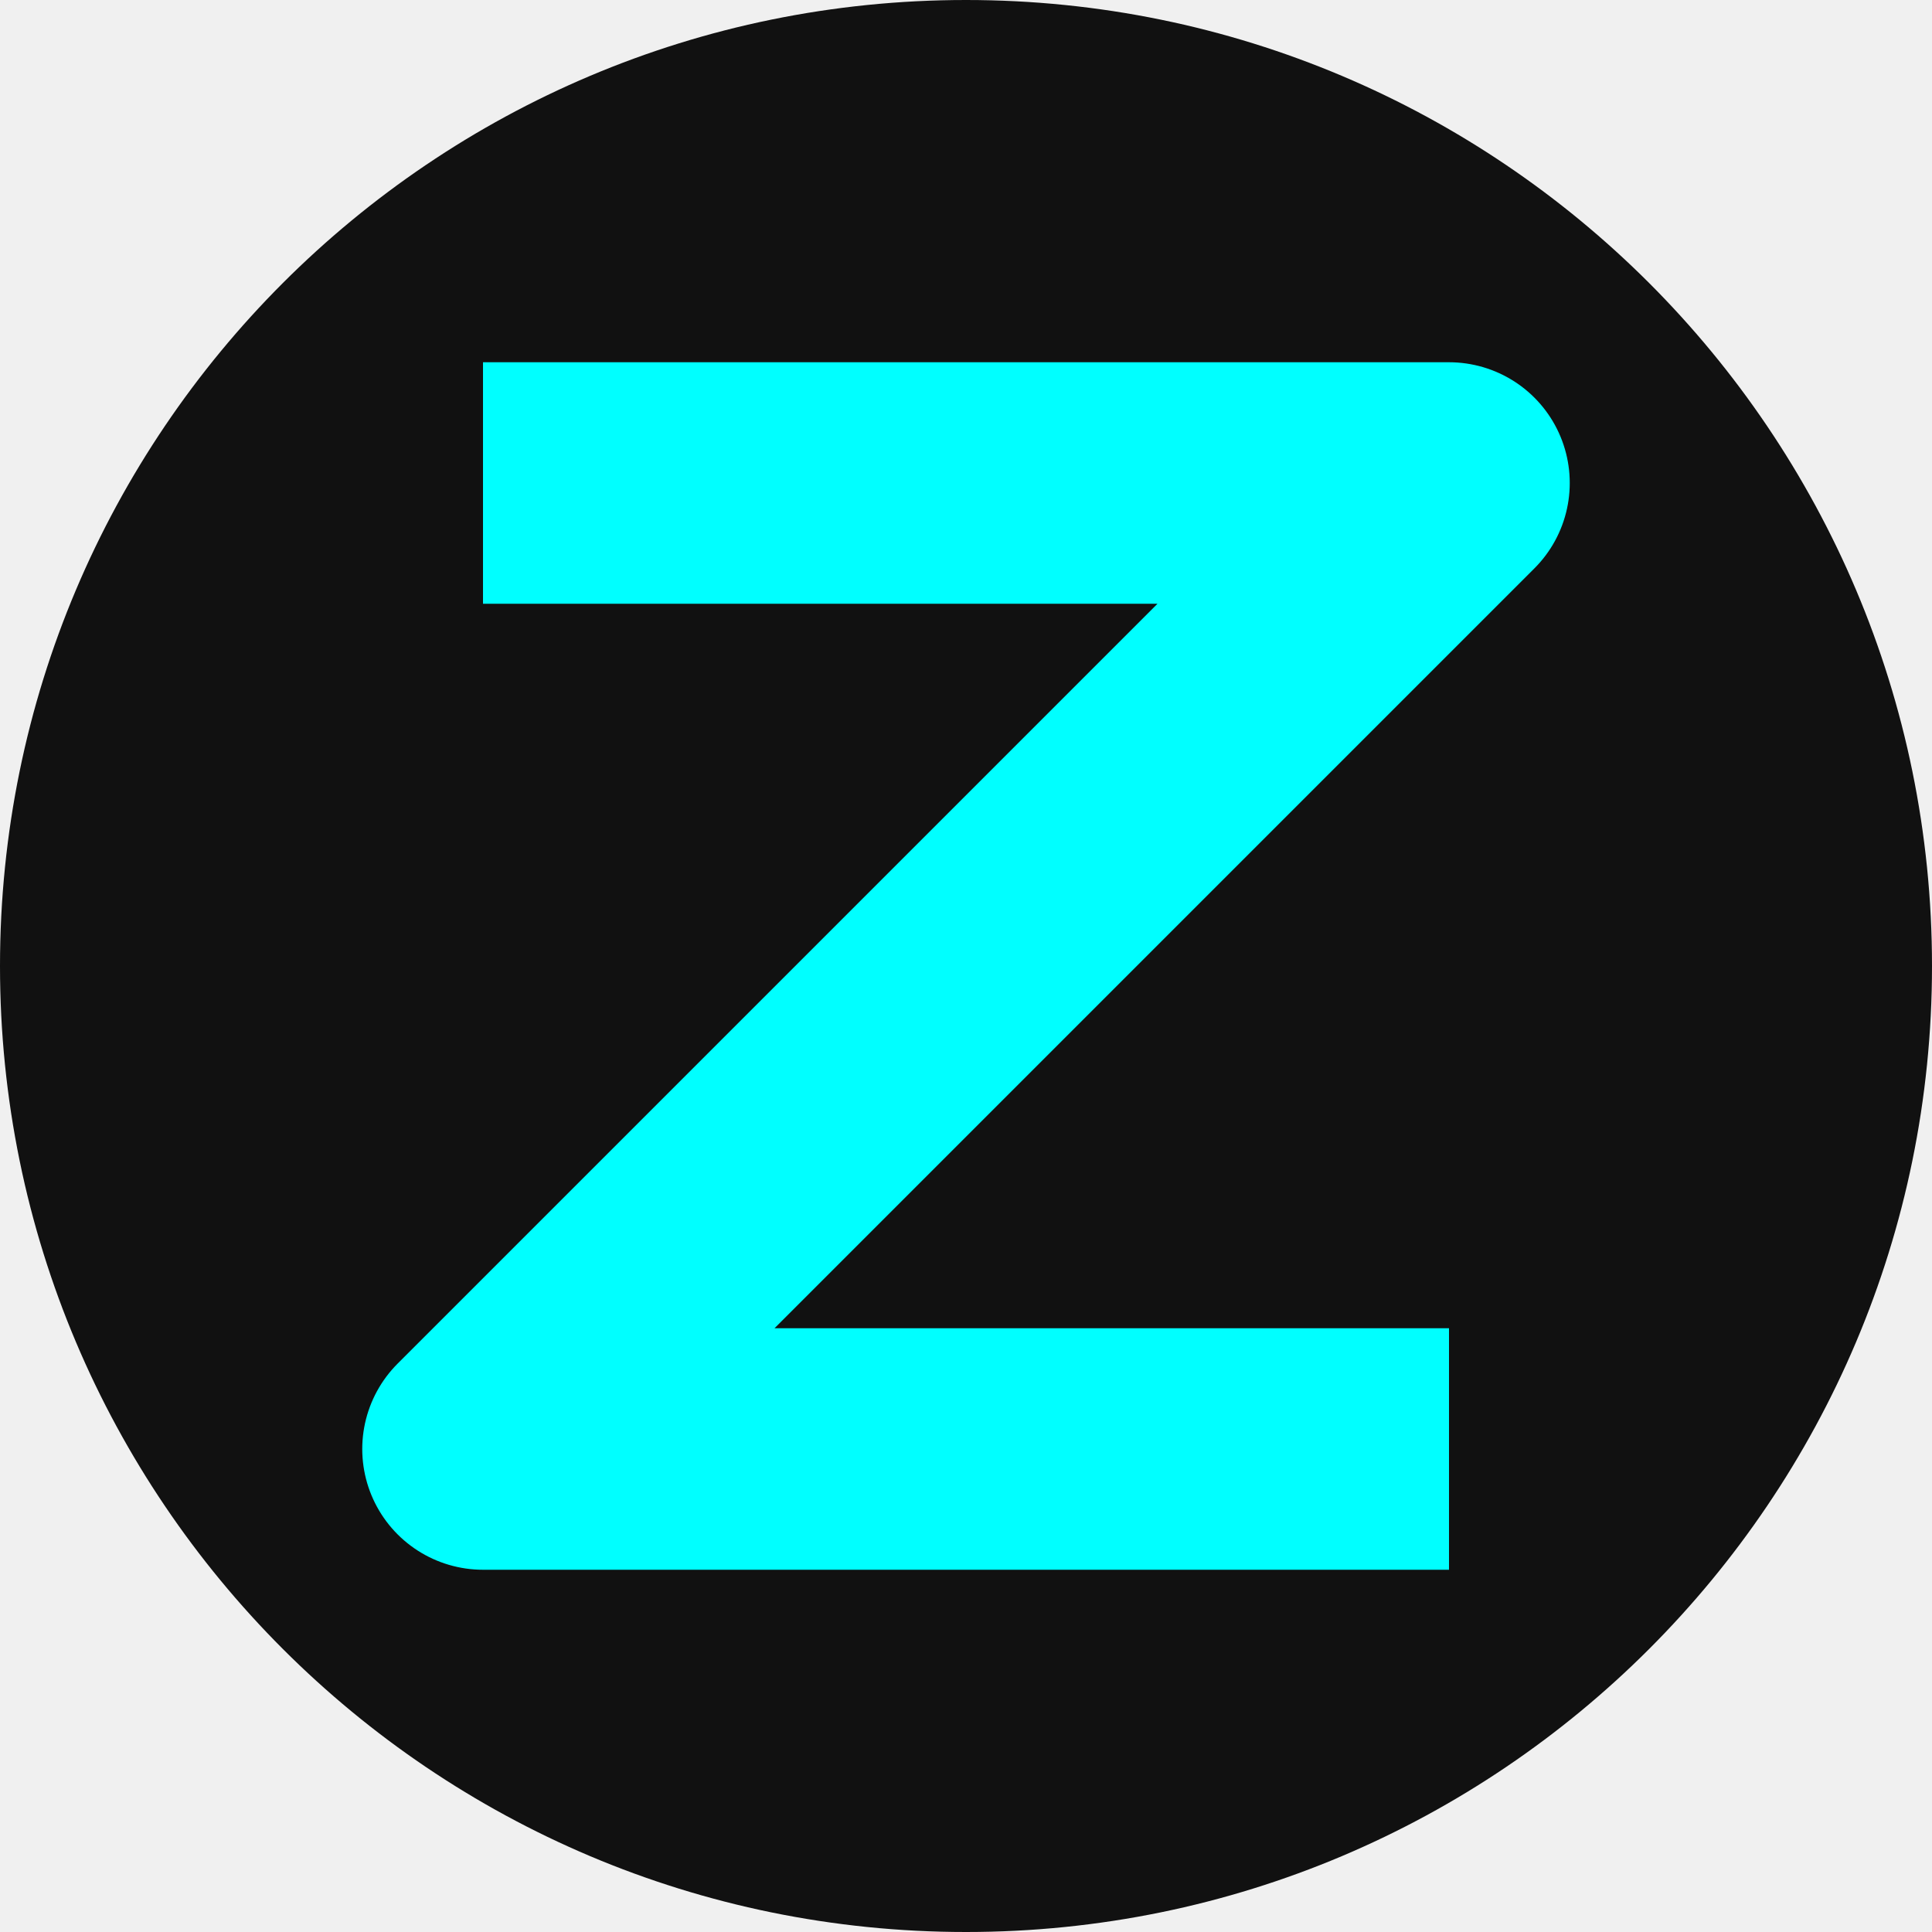
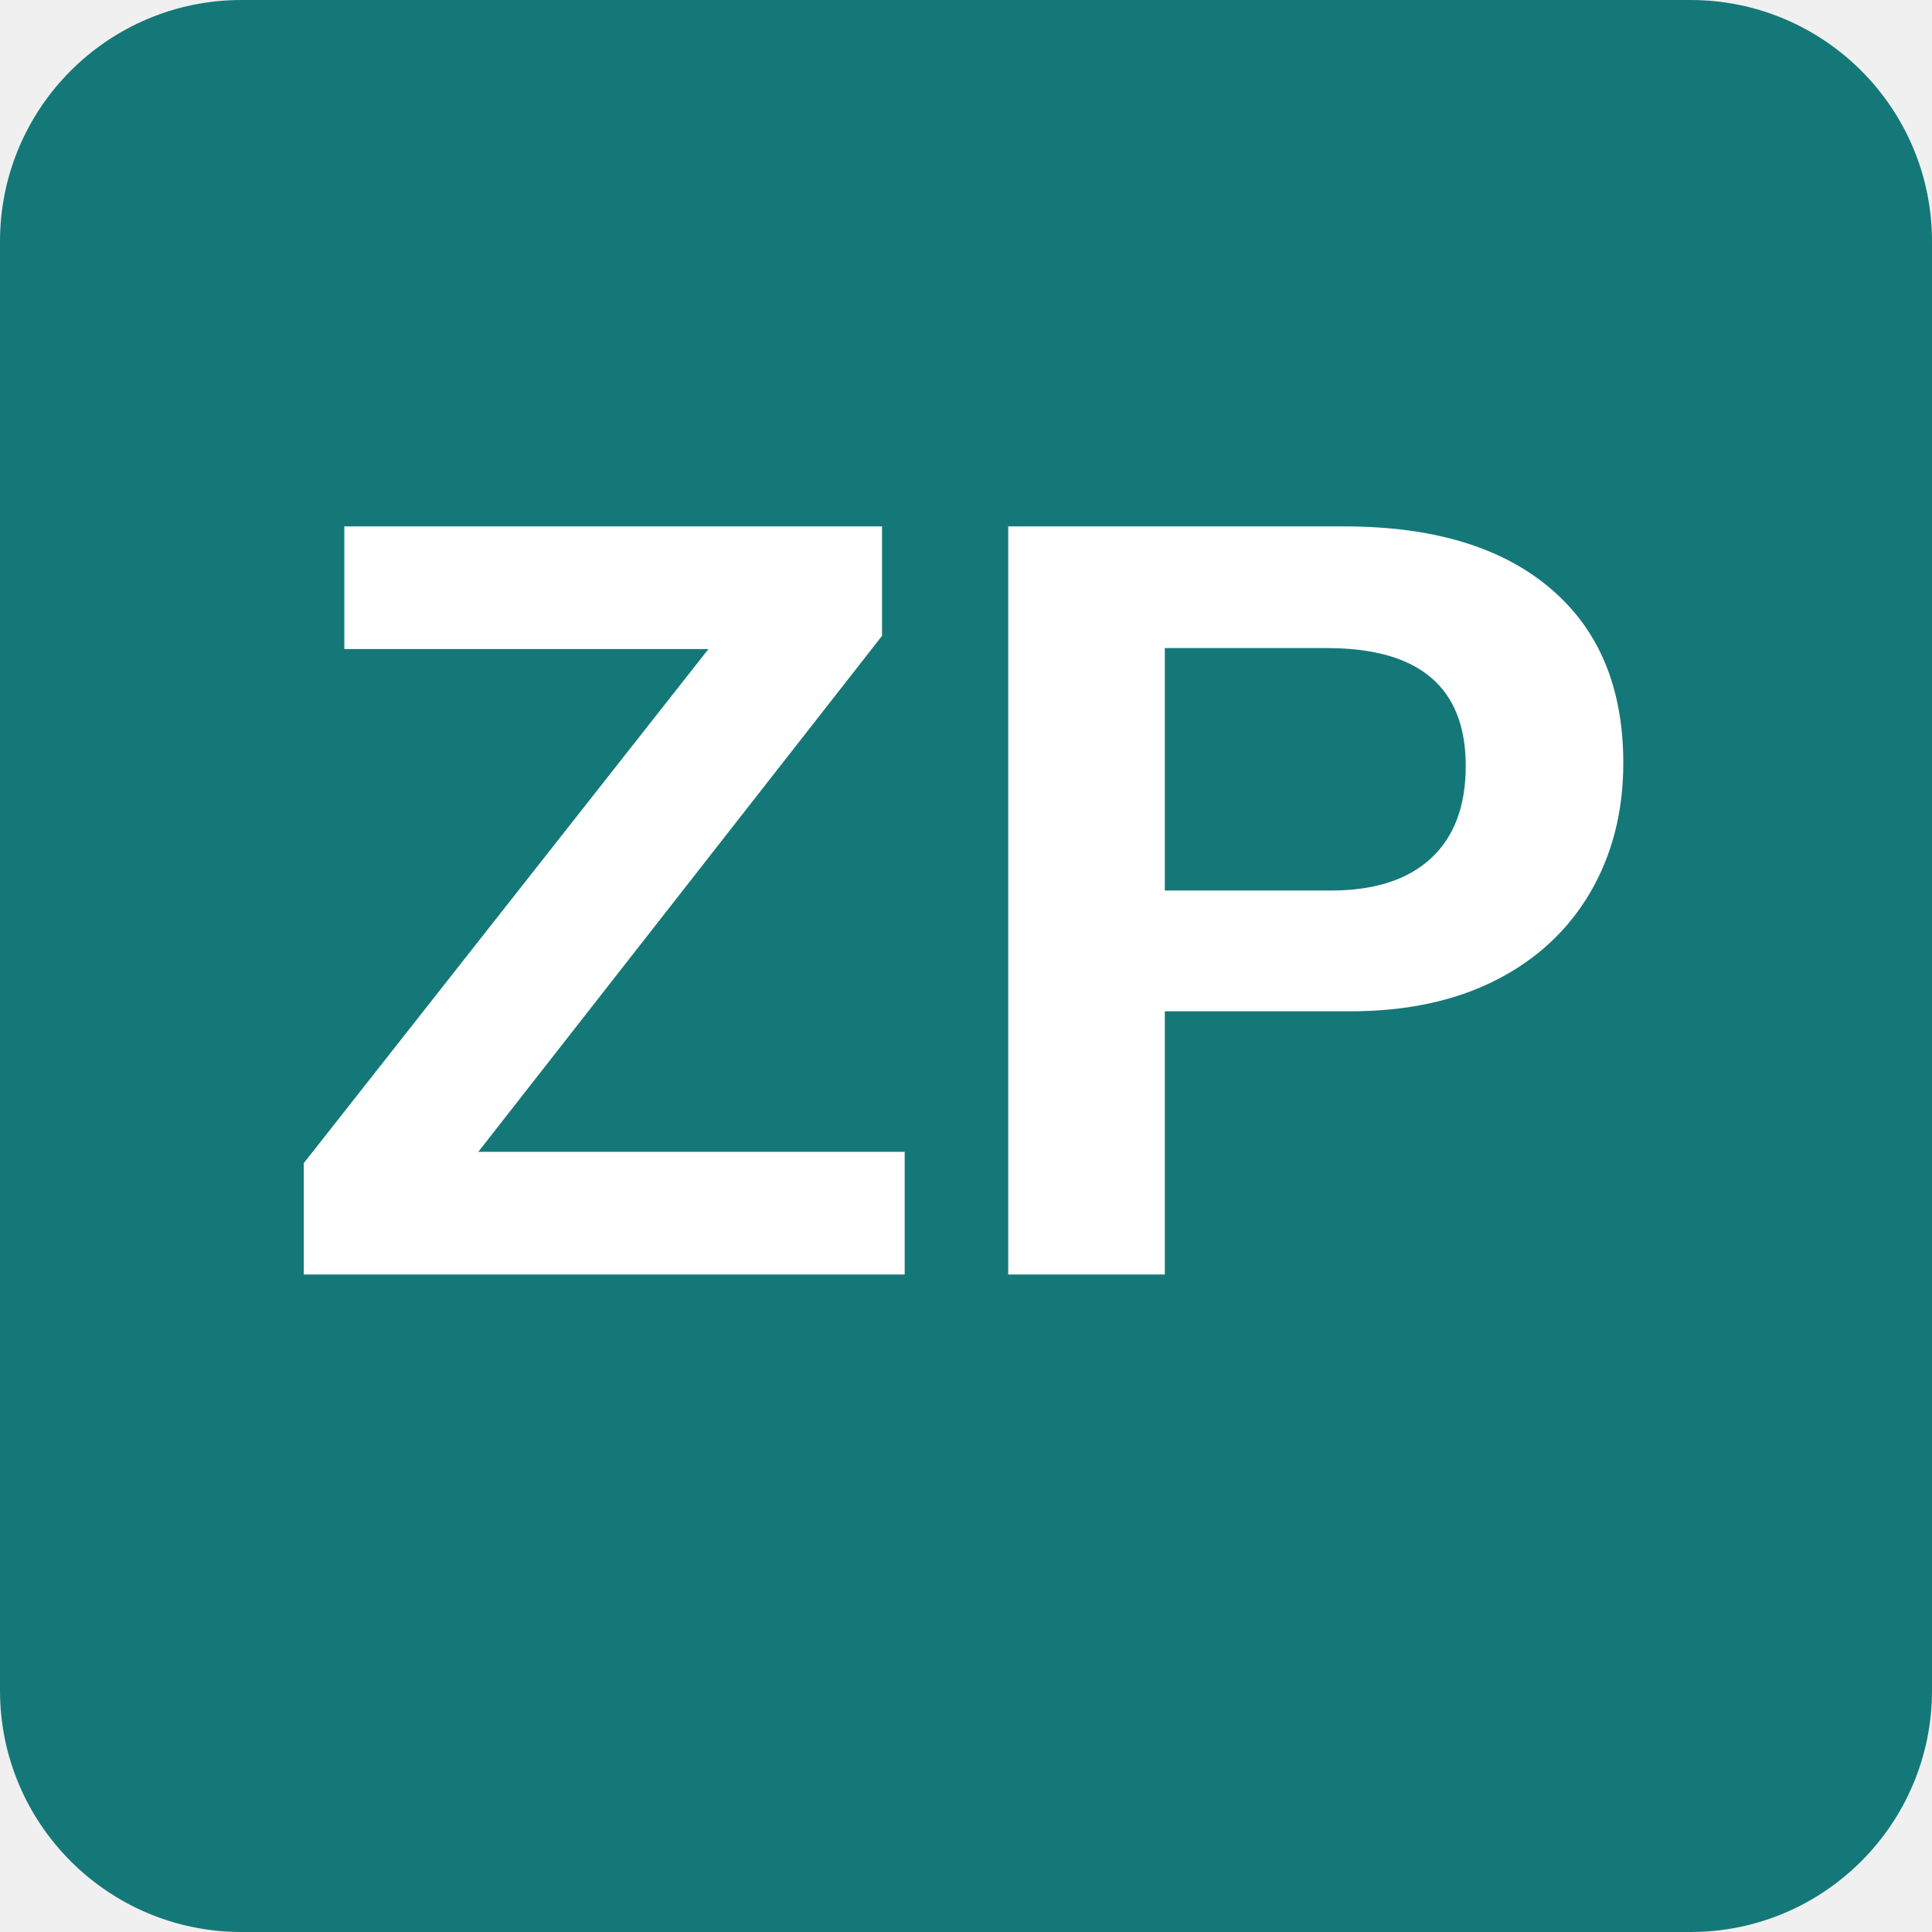
- <svg xmlns="http://www.w3.org/2000/svg" viewBox="0 0 16 16">
-   <circle cx="8" cy="8" r="8" fill="#111" />
-   <path d="M4 4h8L4 12h8" stroke="#00ffff" stroke-width="2" fill="none" stroke-linejoin="round" />
+ <svg xmlns="http://www.w3.org/2000/svg" width="32" height="32" viewBox="0 0 32 32" fill="none">
+   <rect width="32" height="32" rx="4" fill="#157878" />
+   <text x="50%" y="50%" dominant-baseline="middle" text-anchor="middle" font-family="Arial, sans-serif" font-size="18" font-weight="bold" fill="white">ZP</text>
</svg>
